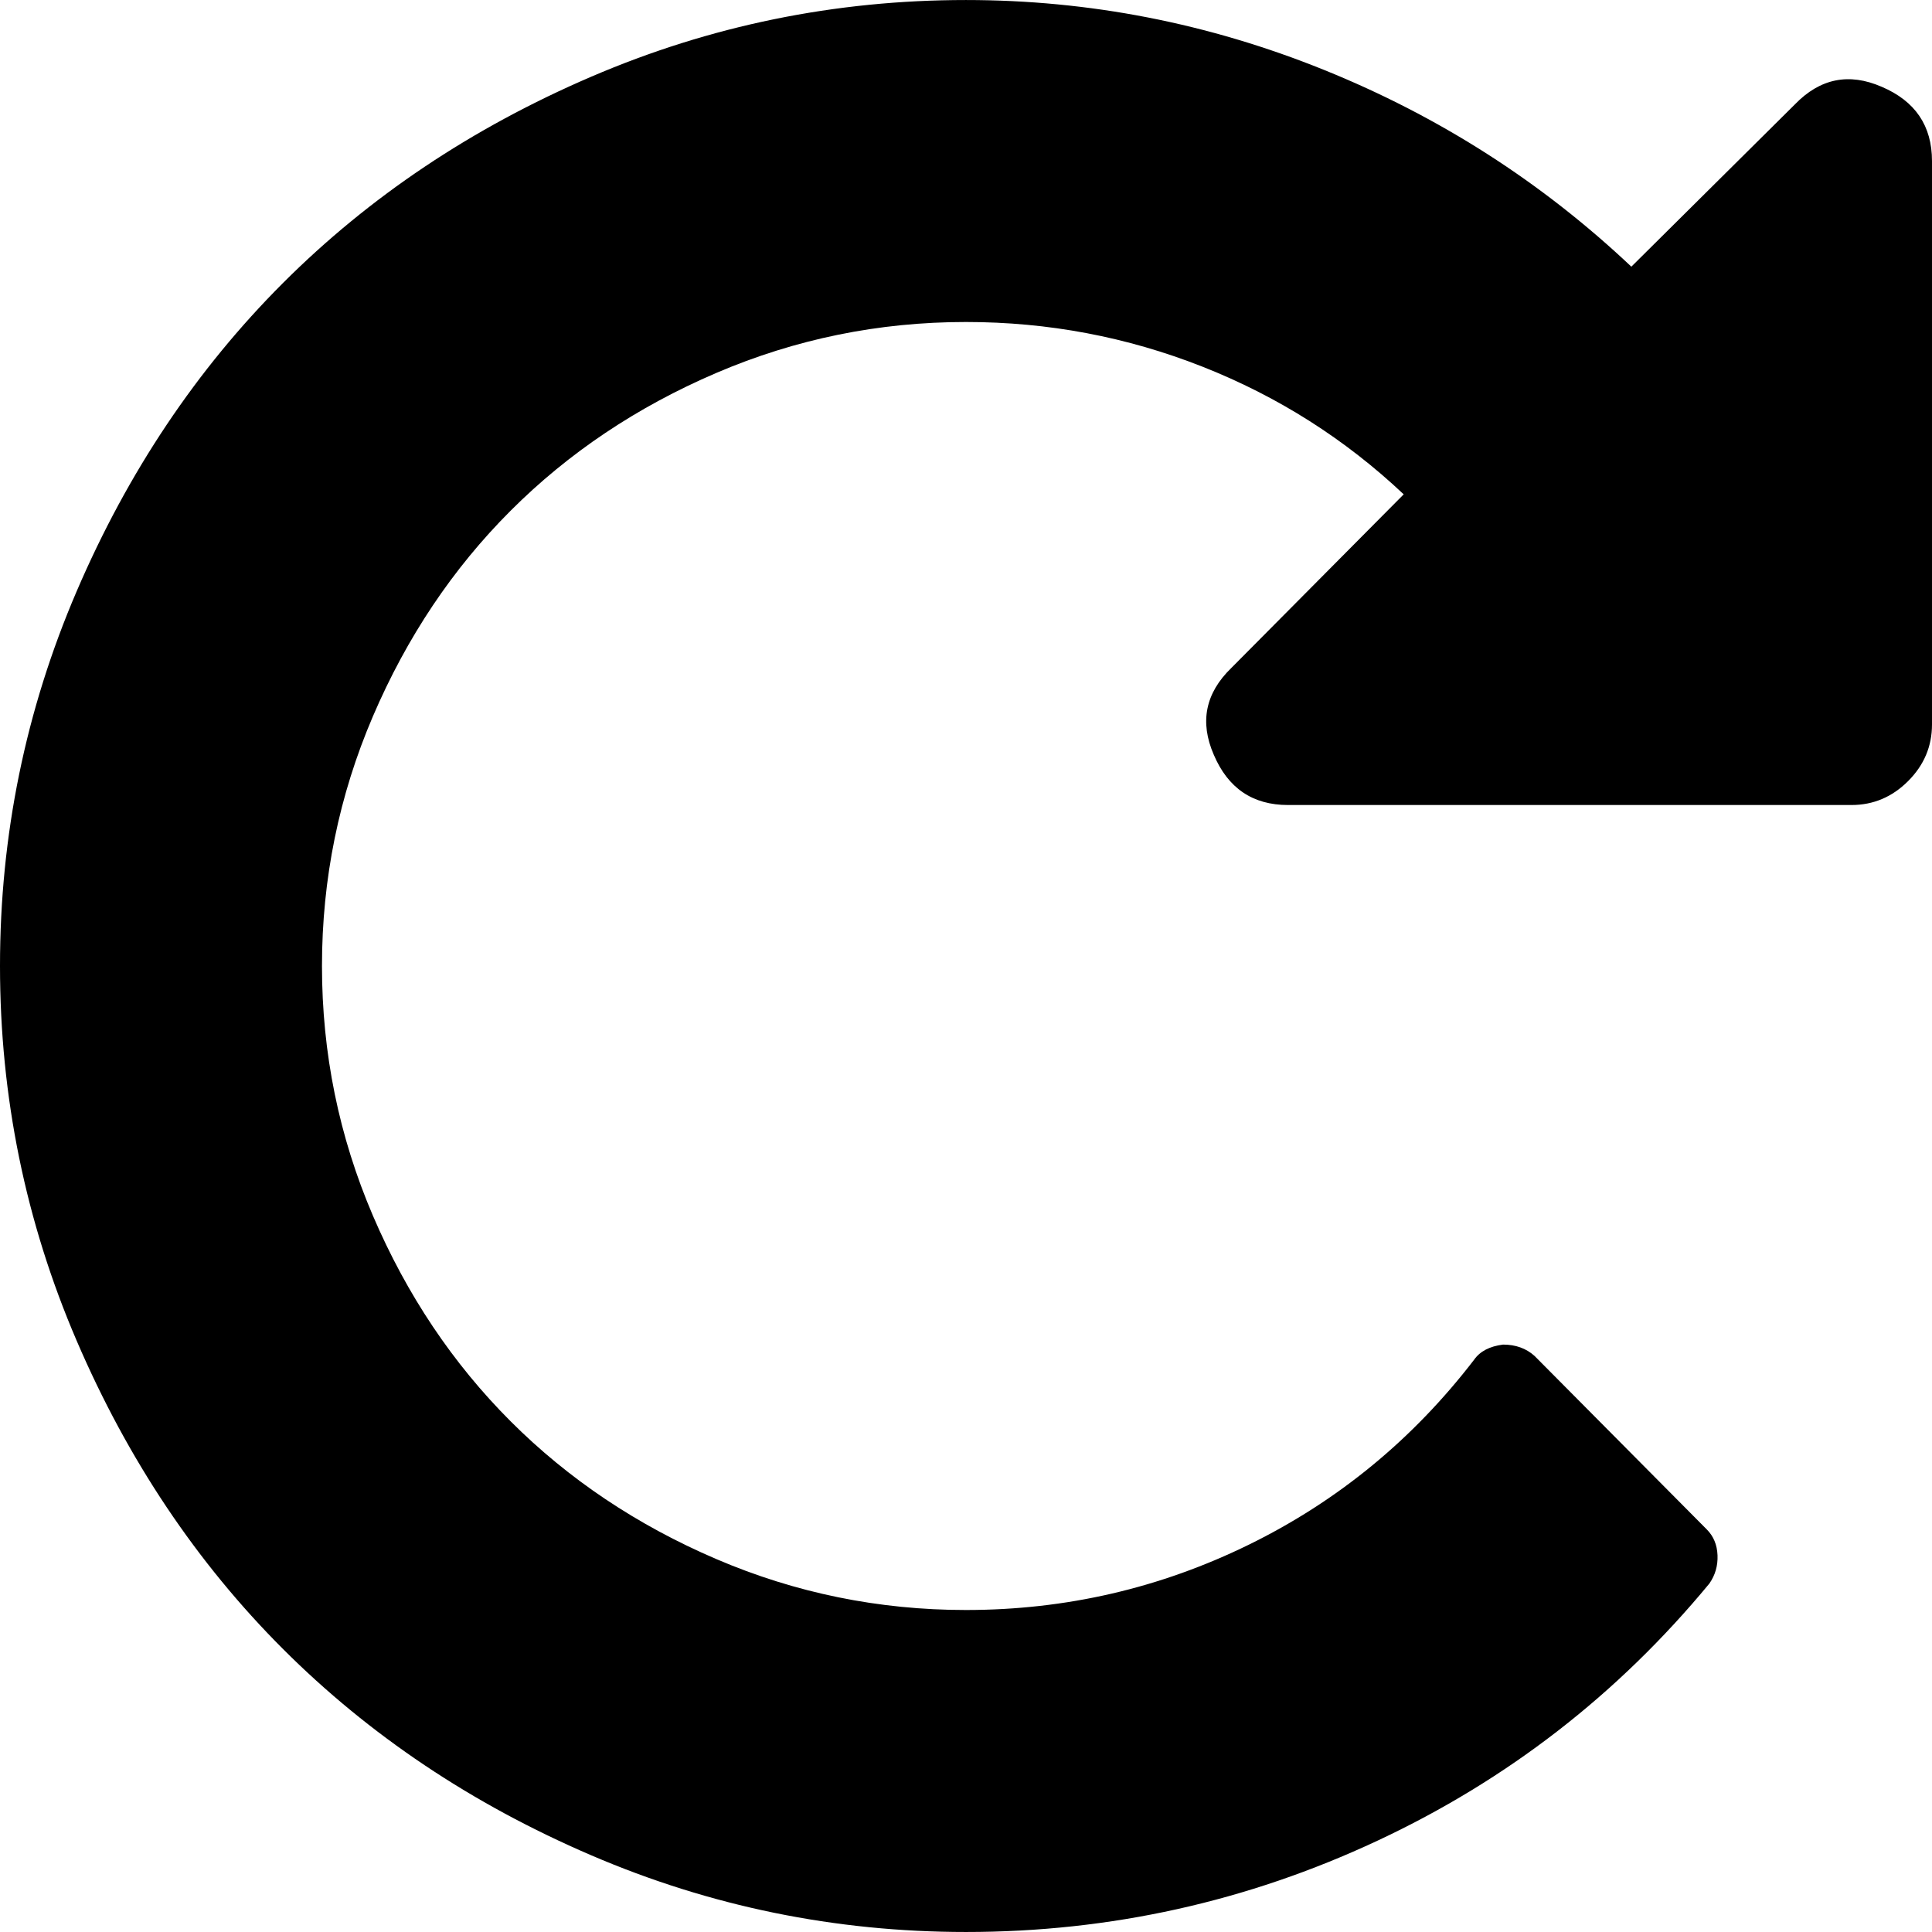
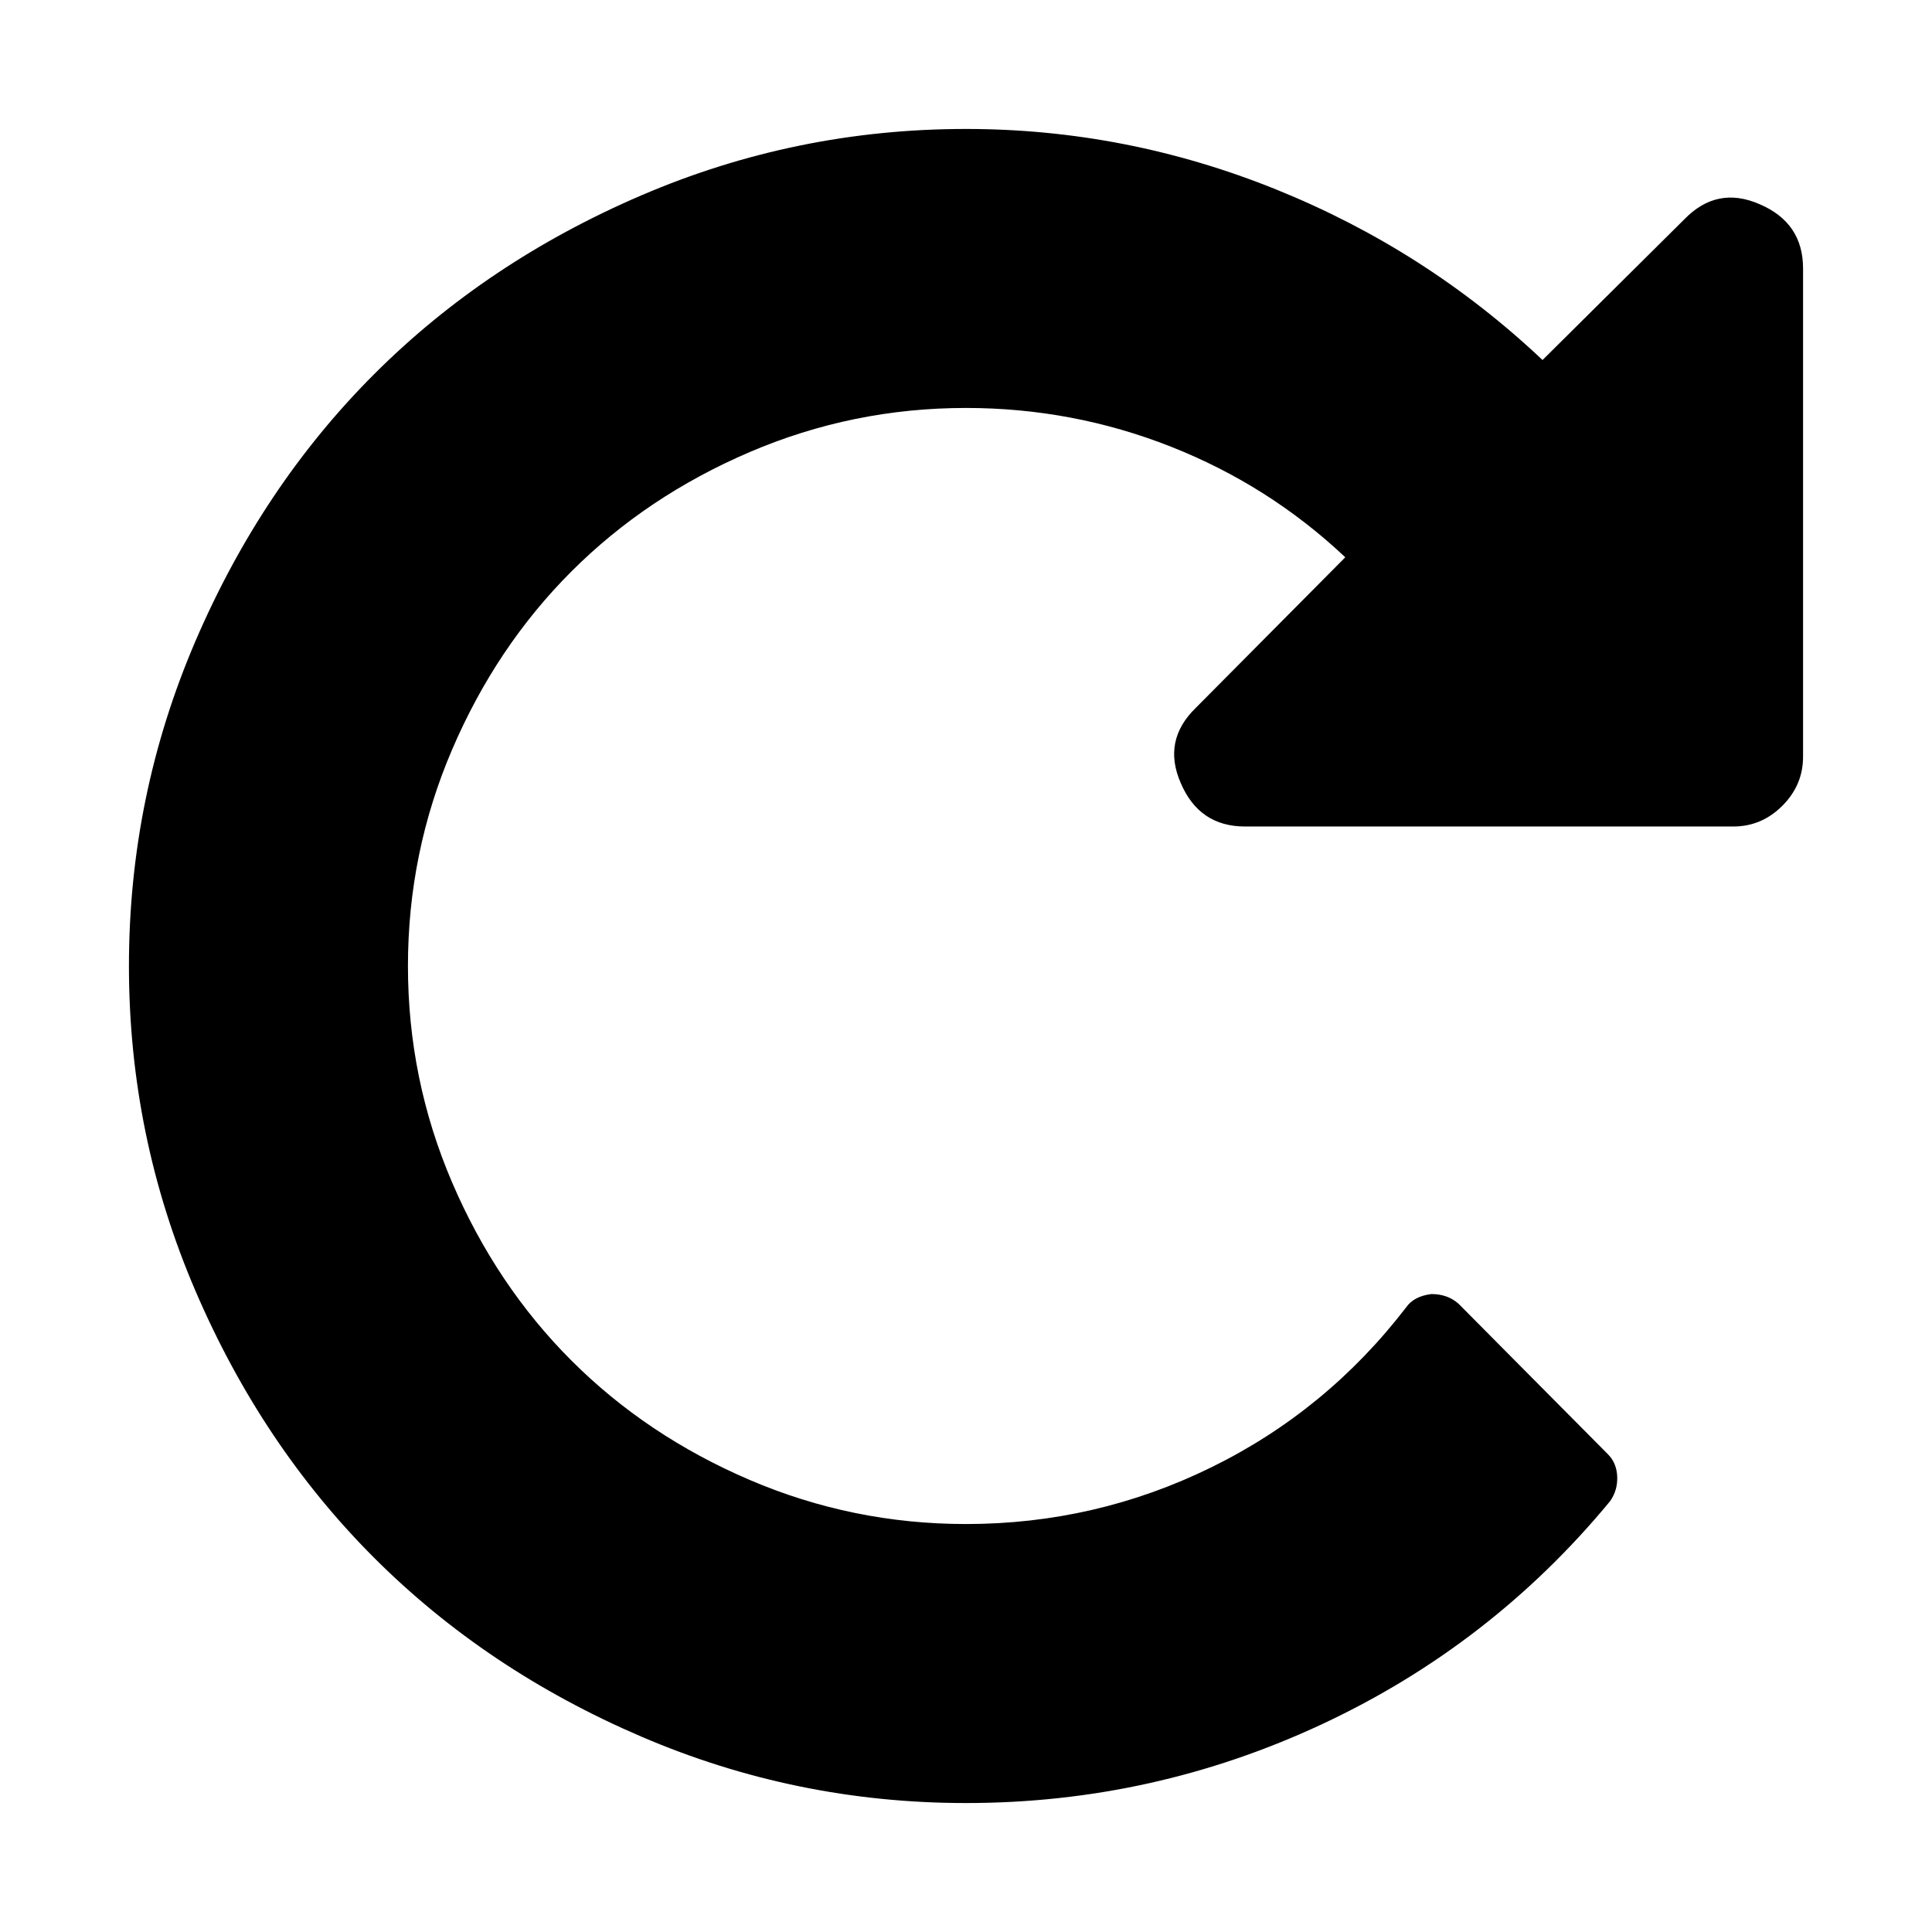
<svg xmlns="http://www.w3.org/2000/svg" version="1.1" id="Capa_1" x="0px" y="0px" width="438.536px" height="438.536px" viewBox="0 0 438.536 438.536" style="enable-background:new 0 0 438.536 438.536;" xml:space="preserve">
  <defs id="defs39" />
-   <g id="g4" transform="matrix(-1,0,0,1,438.535,0)">
+   <g id="g4" transform="matrix(-0.8665215,0,0,0.8665215,409.268,29.26671)">
    <path d="M 421.125,134.191 C 409.517,107.161 393.908,83.844 374.306,64.242 354.7,44.639 331.384,29.033 304.353,17.42 277.325,5.807 248.969,0.005 219.275,0.005 191.297,0.005 164.223,5.282 138.048,15.848 111.879,26.412 88.61,41.305 68.243,60.531 L 31.123,23.696 C 25.412,17.795 18.848,16.464 11.422,19.697 3.807,22.937 0,28.554 0,36.547 v 127.907 c 0,4.948 1.809,9.231 5.426,12.847 3.619,3.617 7.902,5.426 12.85,5.426 h 127.907 c 7.996,0 13.61,-3.807 16.846,-11.421 3.234,-7.423 1.903,-13.988 -3.999,-19.701 l -39.115,-39.398 c 13.328,-12.563 28.553,-22.222 45.683,-28.98 17.131,-6.757 35.021,-10.138 53.675,-10.138 19.793,0 38.687,3.858 56.674,11.563 17.99,7.71 33.544,18.131 46.679,31.265 13.134,13.131 23.555,28.69 31.265,46.679 7.703,17.987 11.56,36.875 11.56,56.674 0,19.798 -3.856,38.686 -11.56,56.672 -7.71,17.987 -18.131,33.544 -31.265,46.679 -13.135,13.134 -28.695,23.558 -46.679,31.265 -17.987,7.707 -36.881,11.561 -56.674,11.561 -22.651,0 -44.064,-4.949 -64.241,-14.843 -20.174,-9.894 -37.209,-23.883 -51.104,-41.973 -1.331,-1.902 -3.521,-3.046 -6.567,-3.429 -2.856,0 -5.236,0.855 -7.139,2.566 L 51.108,347.17 c -1.521,1.53 -2.33,3.478 -2.426,5.853 -0.094,2.385 0.527,4.524 1.858,6.427 20.749,25.125 45.871,44.587 75.373,58.382 29.502,13.798 60.625,20.701 93.362,20.701 29.694,0 58.05,-5.808 85.078,-17.416 27.031,-11.607 50.34,-27.22 69.949,-46.821 19.605,-19.609 35.211,-42.921 46.822,-69.949 11.611,-27.028 17.411,-55.392 17.411,-85.08 10e-4,-29.698 -5.803,-58.047 -17.41,-85.076 z" id="path2" />
  </g>
  <g id="g6" />
  <g id="g8" />
  <g id="g10" />
  <g id="g12" />
  <g id="g14" />
  <g id="g16" />
  <g id="g18" />
  <g id="g20" />
  <g id="g22" />
  <g id="g24" />
  <g id="g26" />
  <g id="g28" />
  <g id="g30" />
  <g id="g32" />
  <g id="g34" />
</svg>
